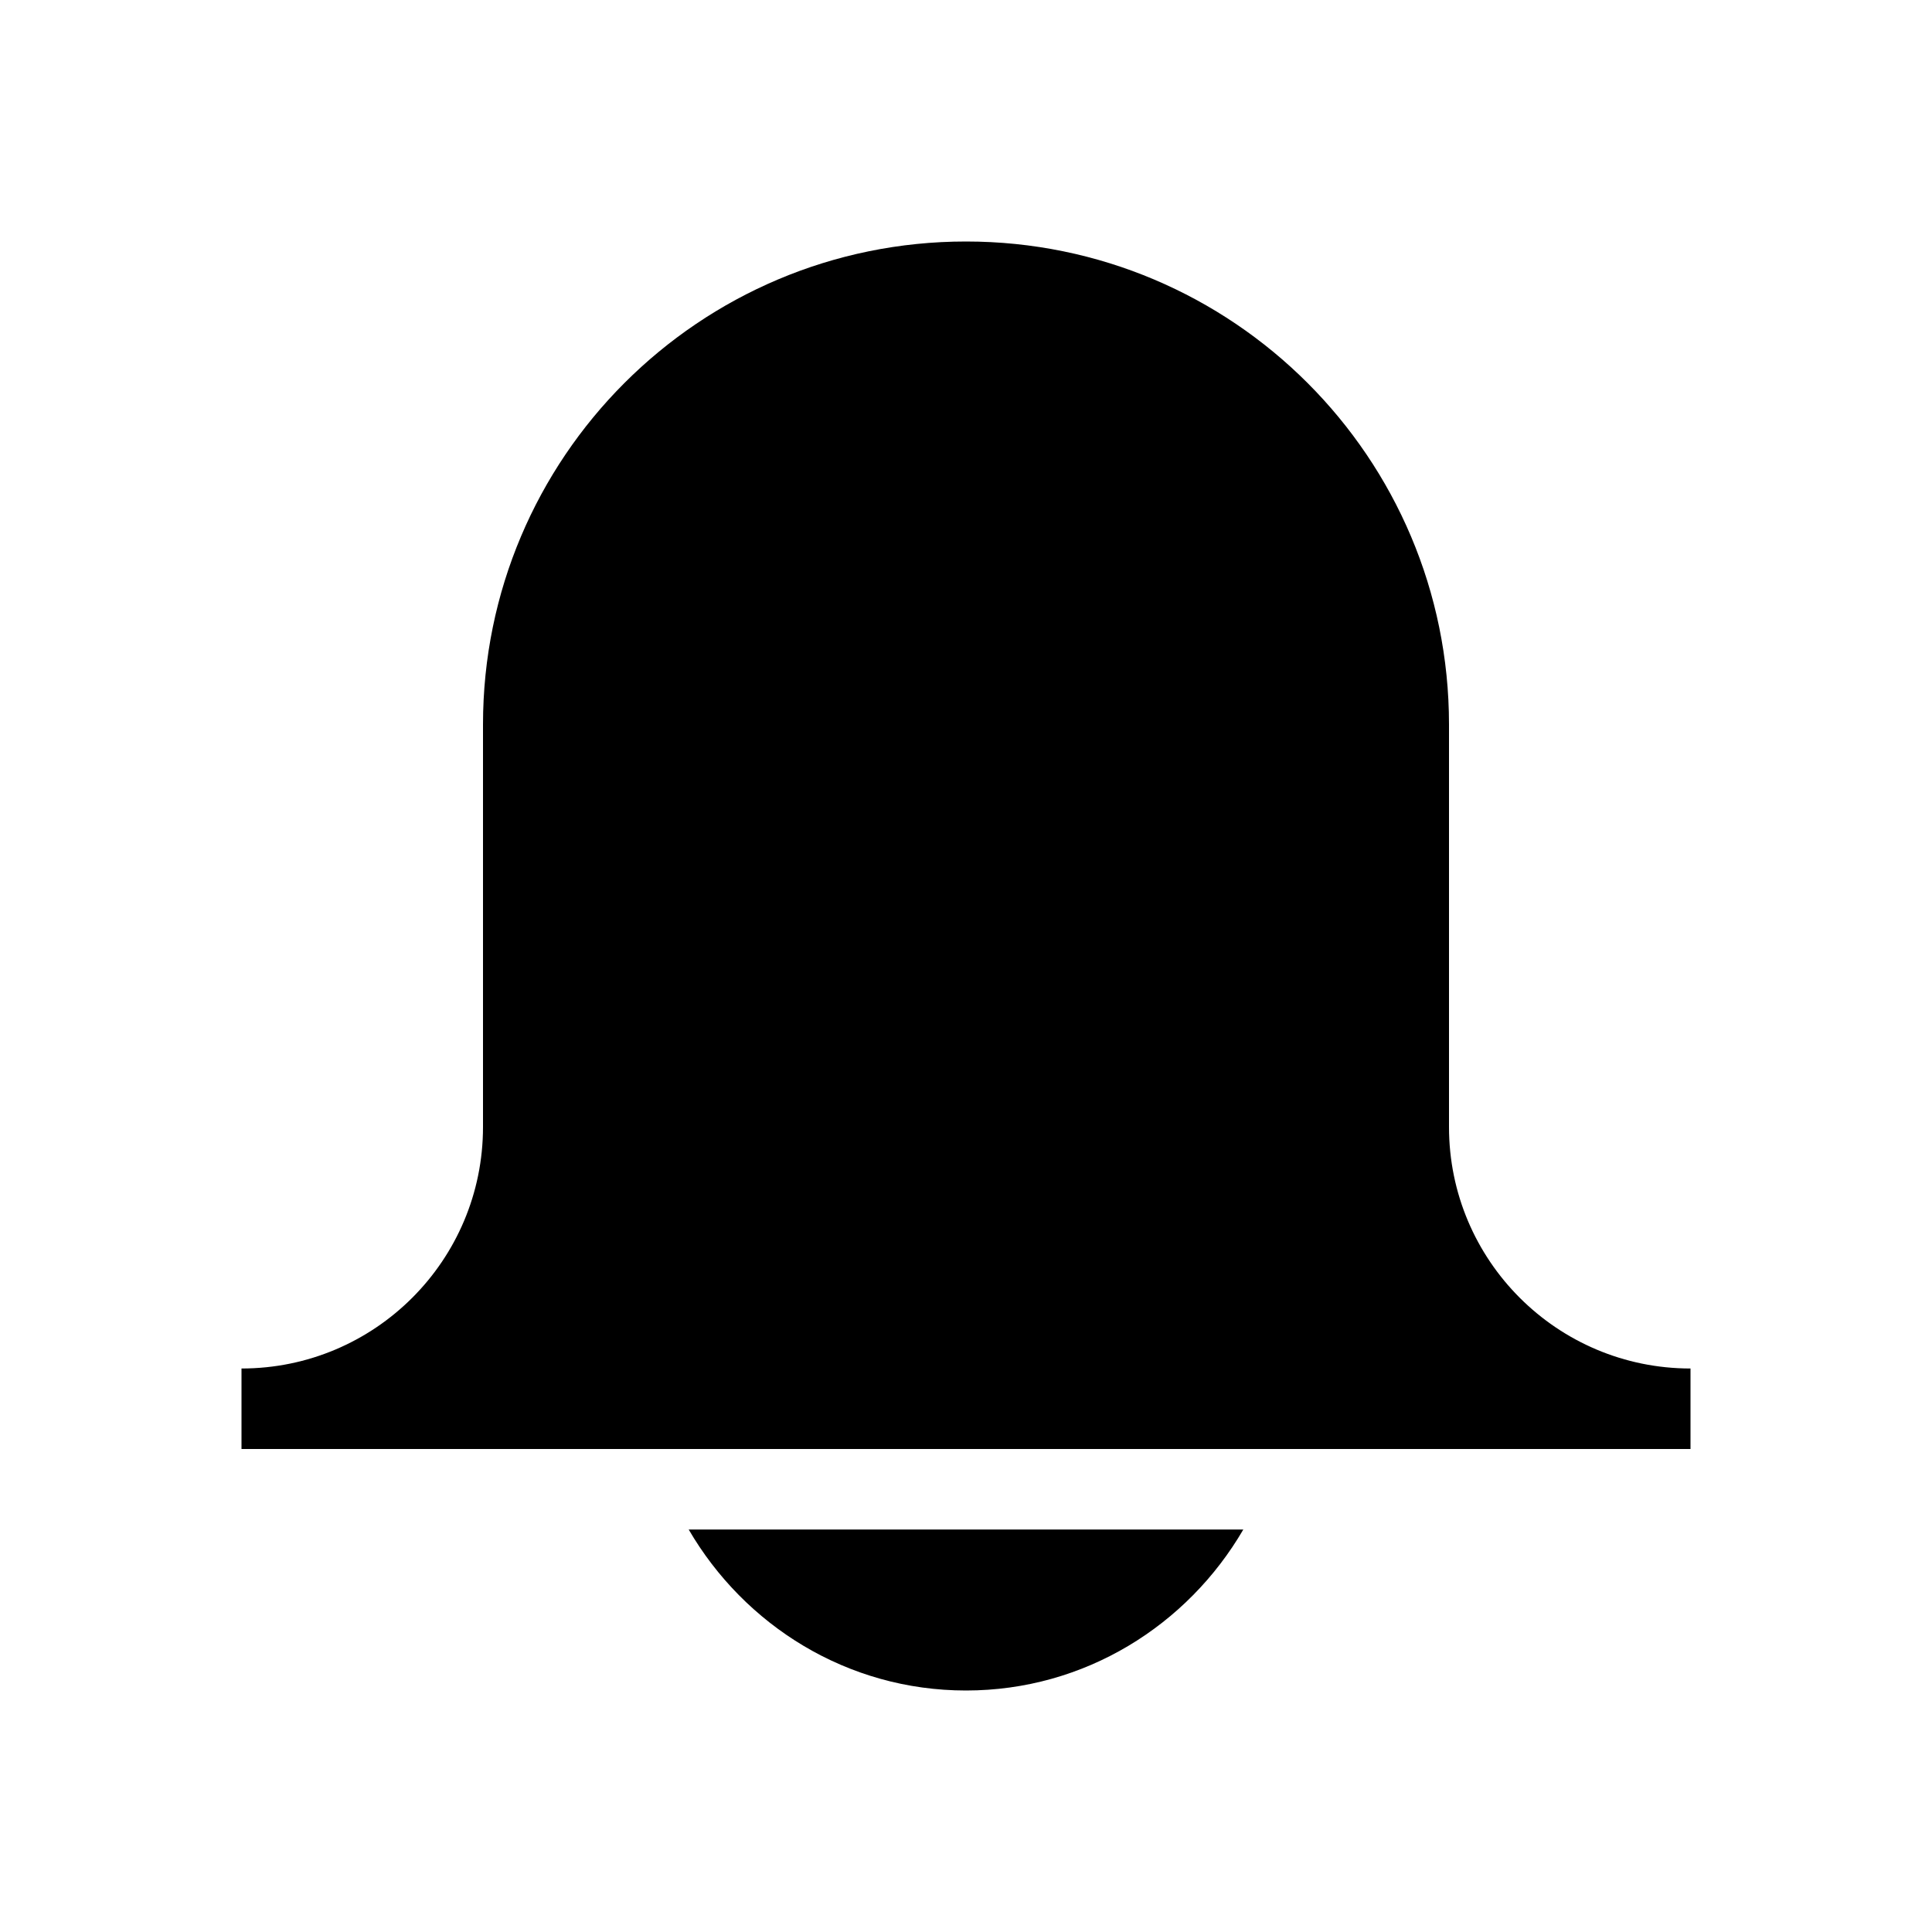
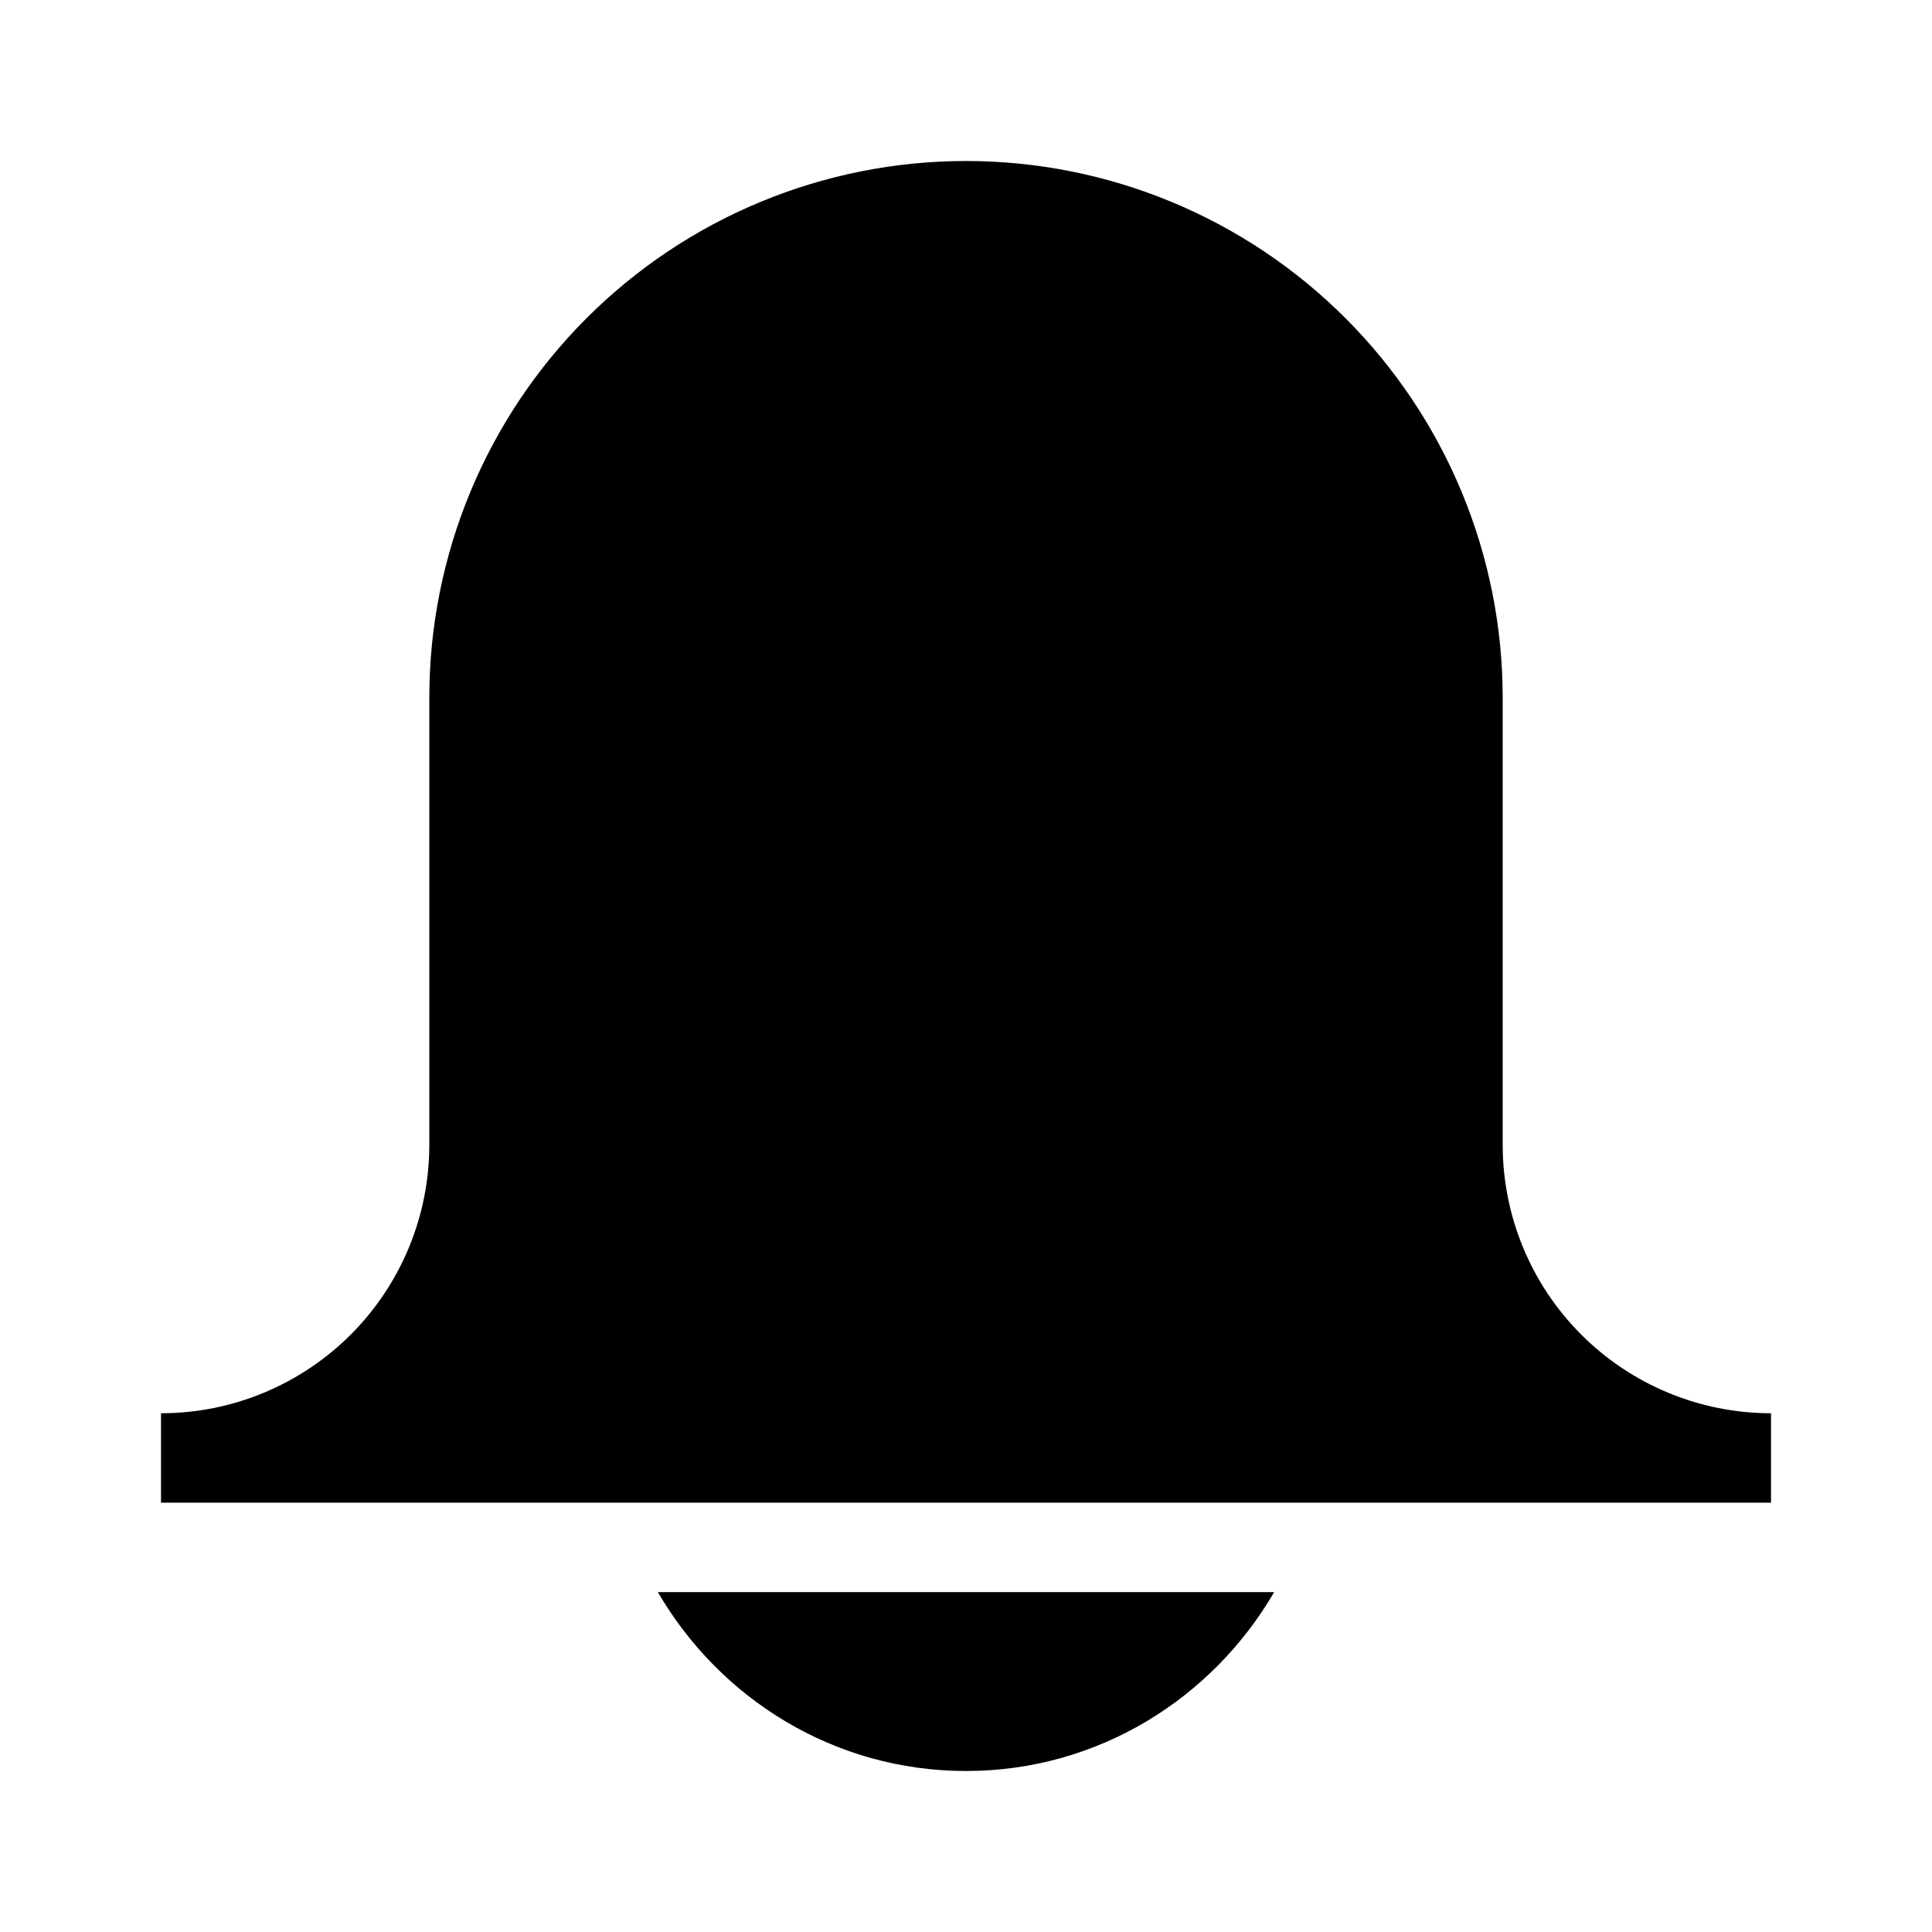
- <svg xmlns="http://www.w3.org/2000/svg" width="24" height="24" fill="none">
-   <path fill="#000" d="M18 9v5a3 3 0 0 0 3 3v1H3v-1a3 3 0 0 0 3-3V9a6 6 0 1 1 12 0Zm-6 12c-1.476 0-2.752-.81-3.445-2h6.89c-.693 1.19-1.97 2-3.445 2Z" />
+ <svg xmlns="http://www.w3.org/2000/svg" width="24" height="24" viewBox="0 0 24 24" fill="none">
+   <path d="M18.667 8.667V14.222C18.667 15.106 19.018 15.954 19.643 16.579C20.268 17.204 21.116 17.556 22 17.556V18.667H2V17.556C2.884 17.556 3.732 17.204 4.357 16.579C4.982 15.954 5.333 15.106 5.333 14.222V8.667C5.333 6.899 6.036 5.203 7.286 3.953C8.536 2.702 10.232 2 12 2C13.768 2 15.464 2.702 16.714 3.953C17.964 5.203 18.667 6.899 18.667 8.667V8.667ZM12 22C10.36 22 8.942 21.1 8.172 19.778H15.828C15.058 21.1 13.639 22 12 22Z" fill="black" />
</svg>
